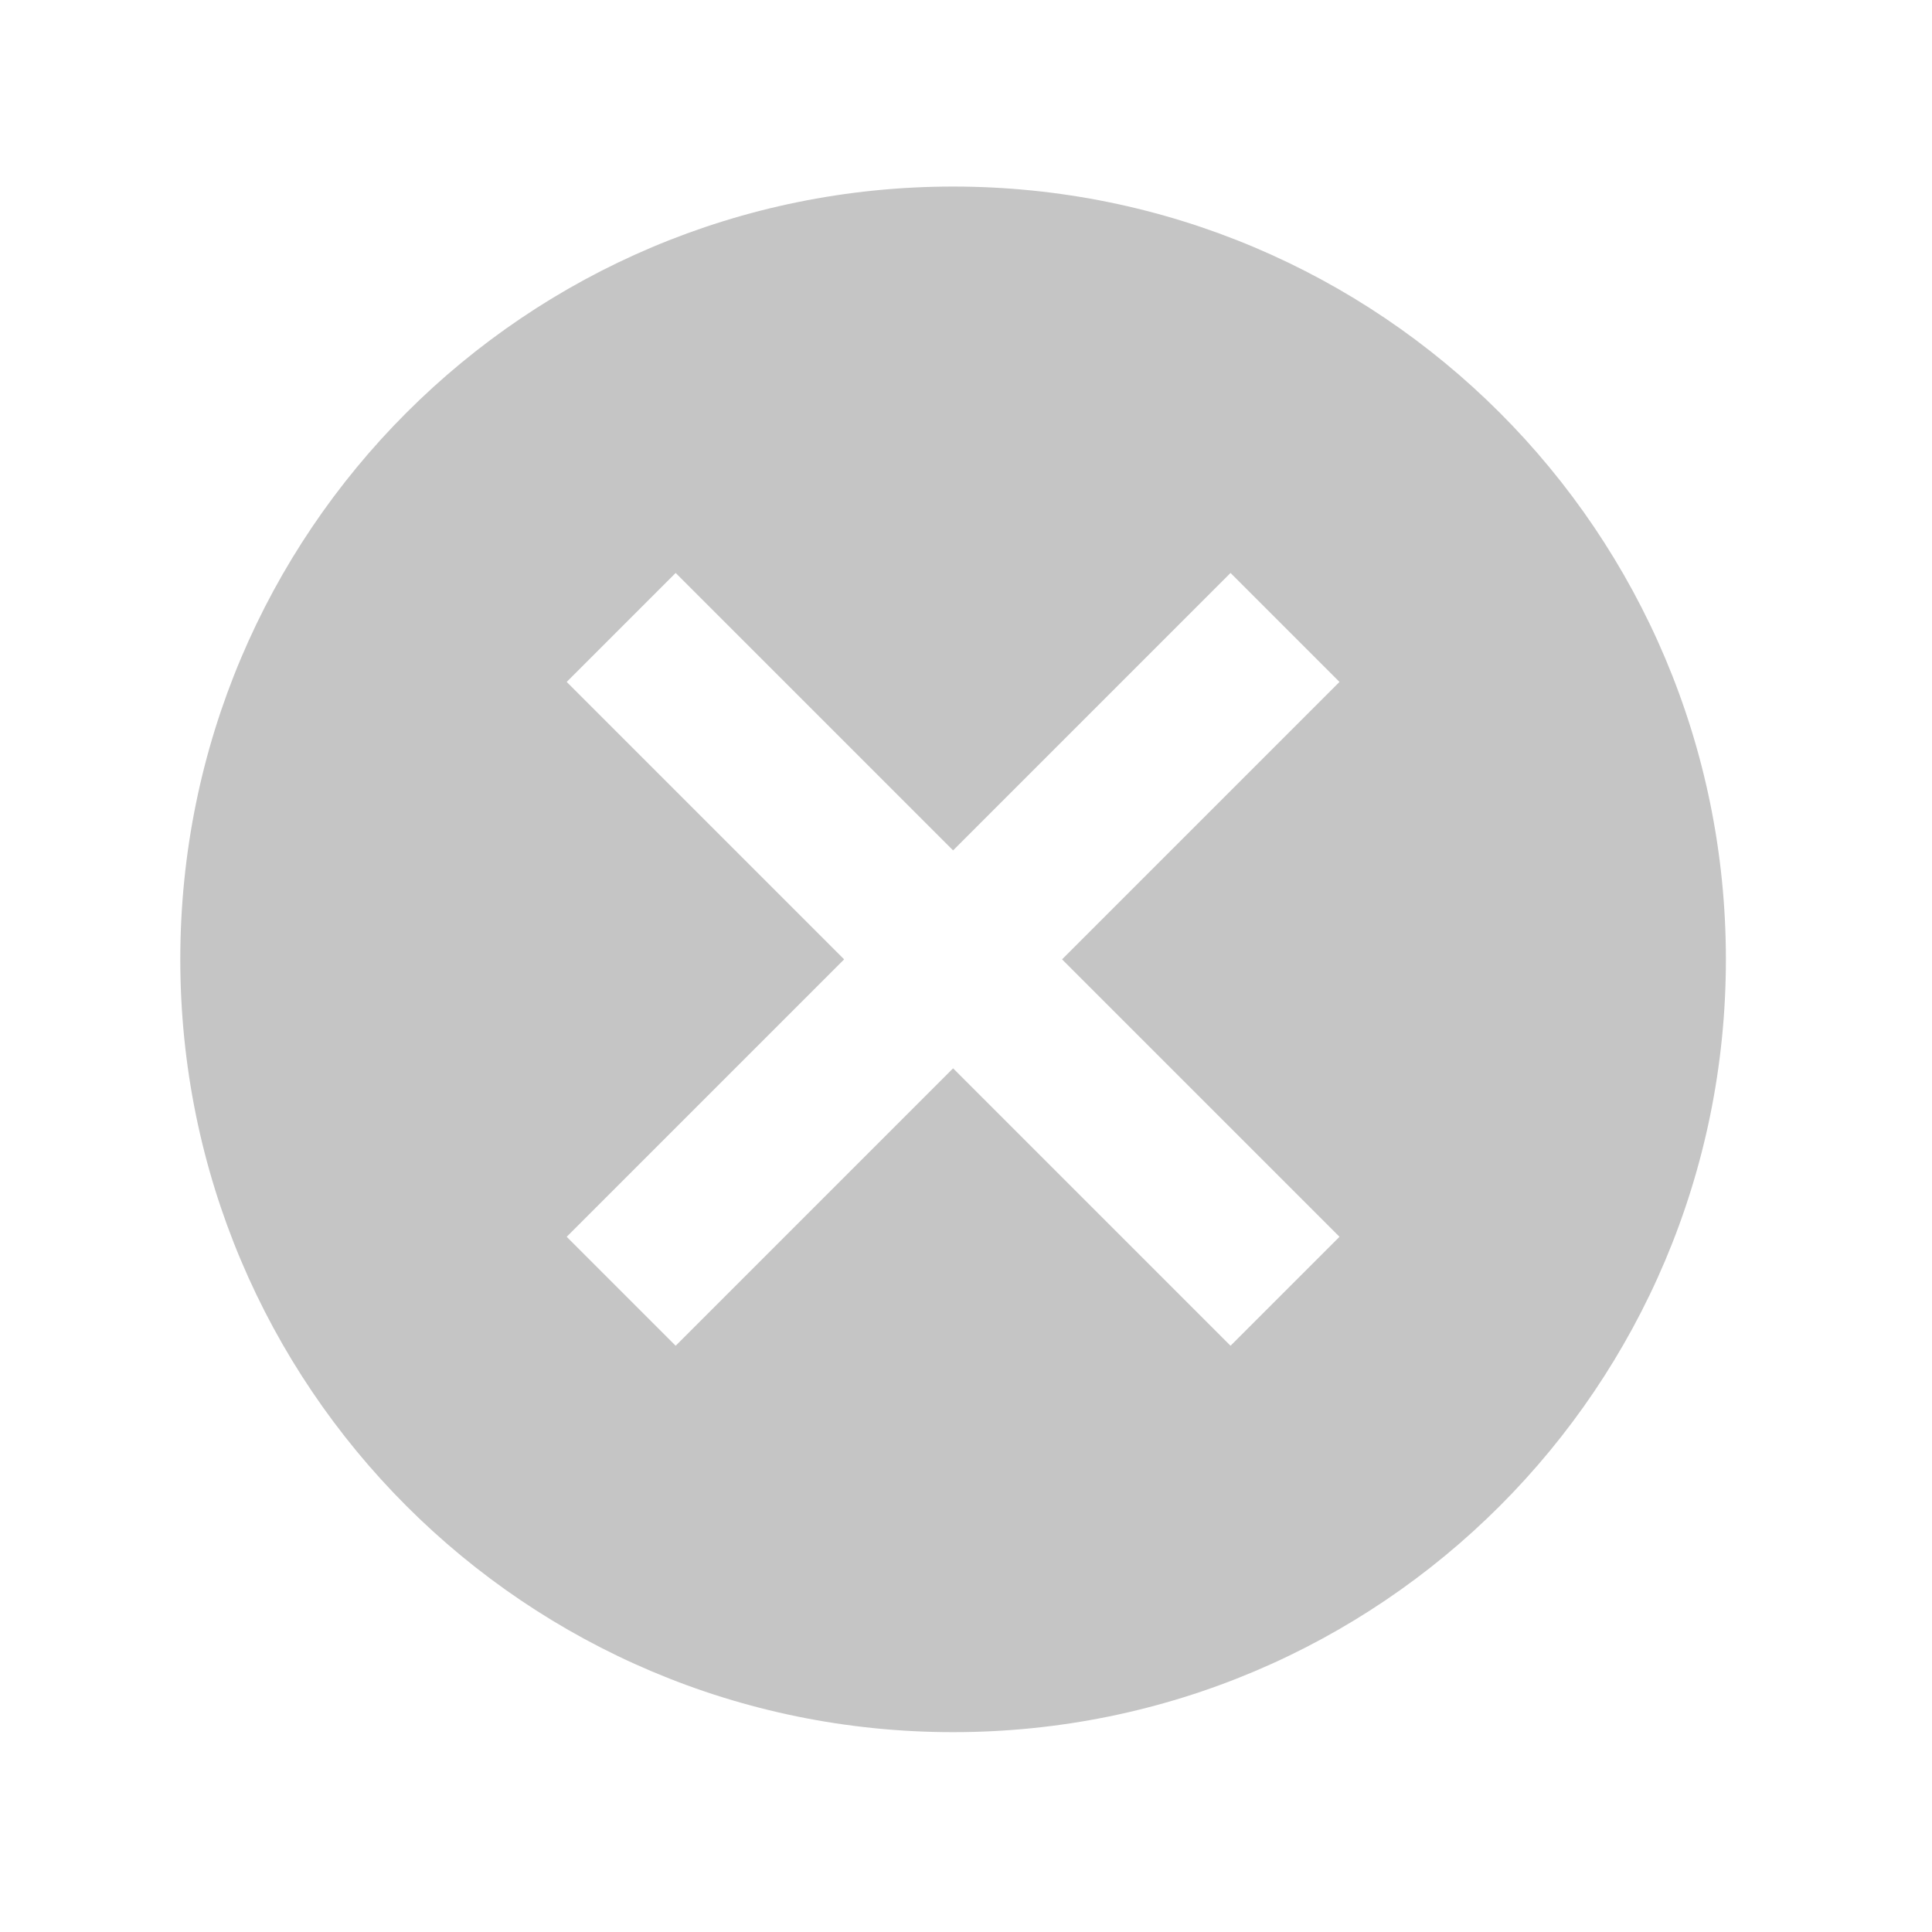
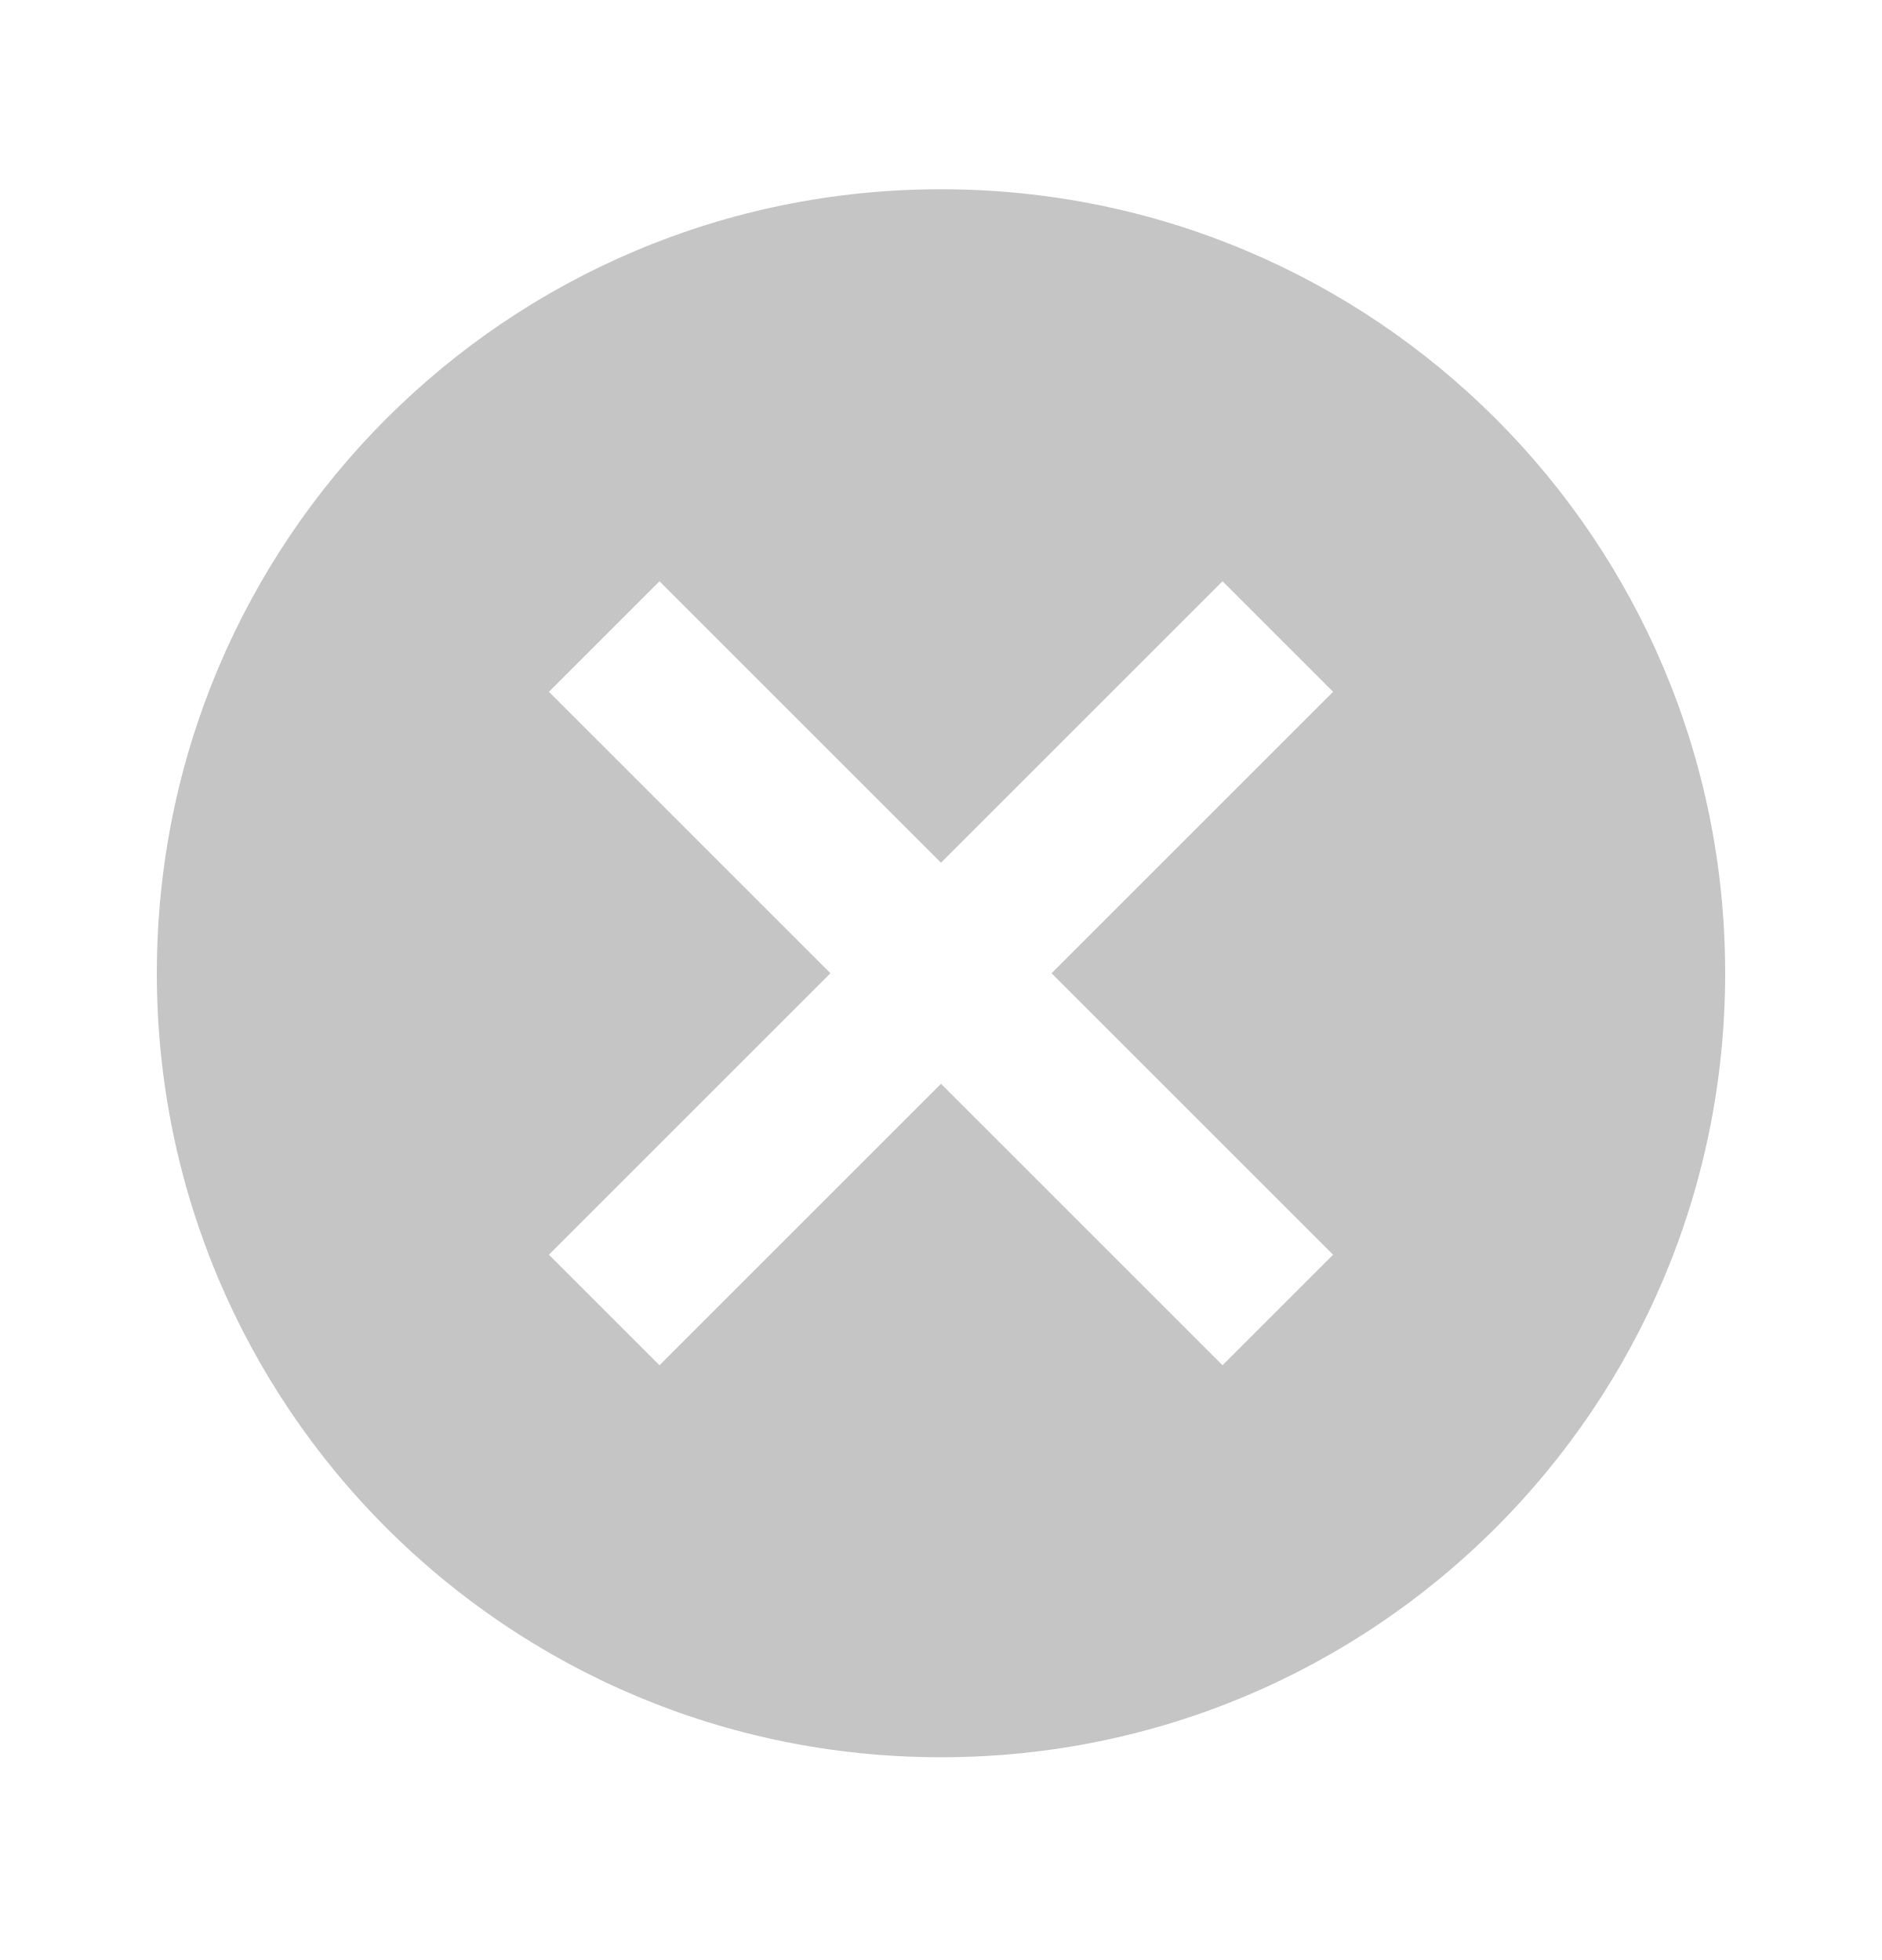
- <svg xmlns="http://www.w3.org/2000/svg" width="25" height="25" viewBox="0 0 25 25" fill="none">
-   <path d="M12.333 2.414C6.803 2.414 2.333 6.884 2.333 12.414C2.333 17.944 6.803 22.414 12.333 22.414C17.863 22.414 22.333 17.944 22.333 12.414C22.333 6.884 17.863 2.414 12.333 2.414ZM17.333 16.004L15.923 17.414L12.333 13.824L8.743 17.414L7.333 16.004L10.923 12.414L7.333 8.824L8.743 7.414L12.333 11.004L15.923 7.414L17.333 8.824L13.743 12.414L17.333 16.004Z" fill="black" fill-opacity="0.23" />
+ <svg xmlns="http://www.w3.org/2000/svg" width="24" height="25" viewBox="0 0 24 25" fill="none">
+   <path d="M12 2.414C6.47 2.414 2 6.884 2 12.414C2 17.944 6.47 22.414 12 22.414C17.53 22.414 22 17.944 22 12.414C22 6.884 17.53 2.414 12 2.414ZM17 16.004L15.59 17.414L12 13.824L8.41 17.414L7 16.004L10.59 12.414L7 8.824L8.41 7.414L12 11.004L15.59 7.414L17 8.824L13.41 12.414L17 16.004Z" fill="black" fill-opacity="0.23" />
</svg>
